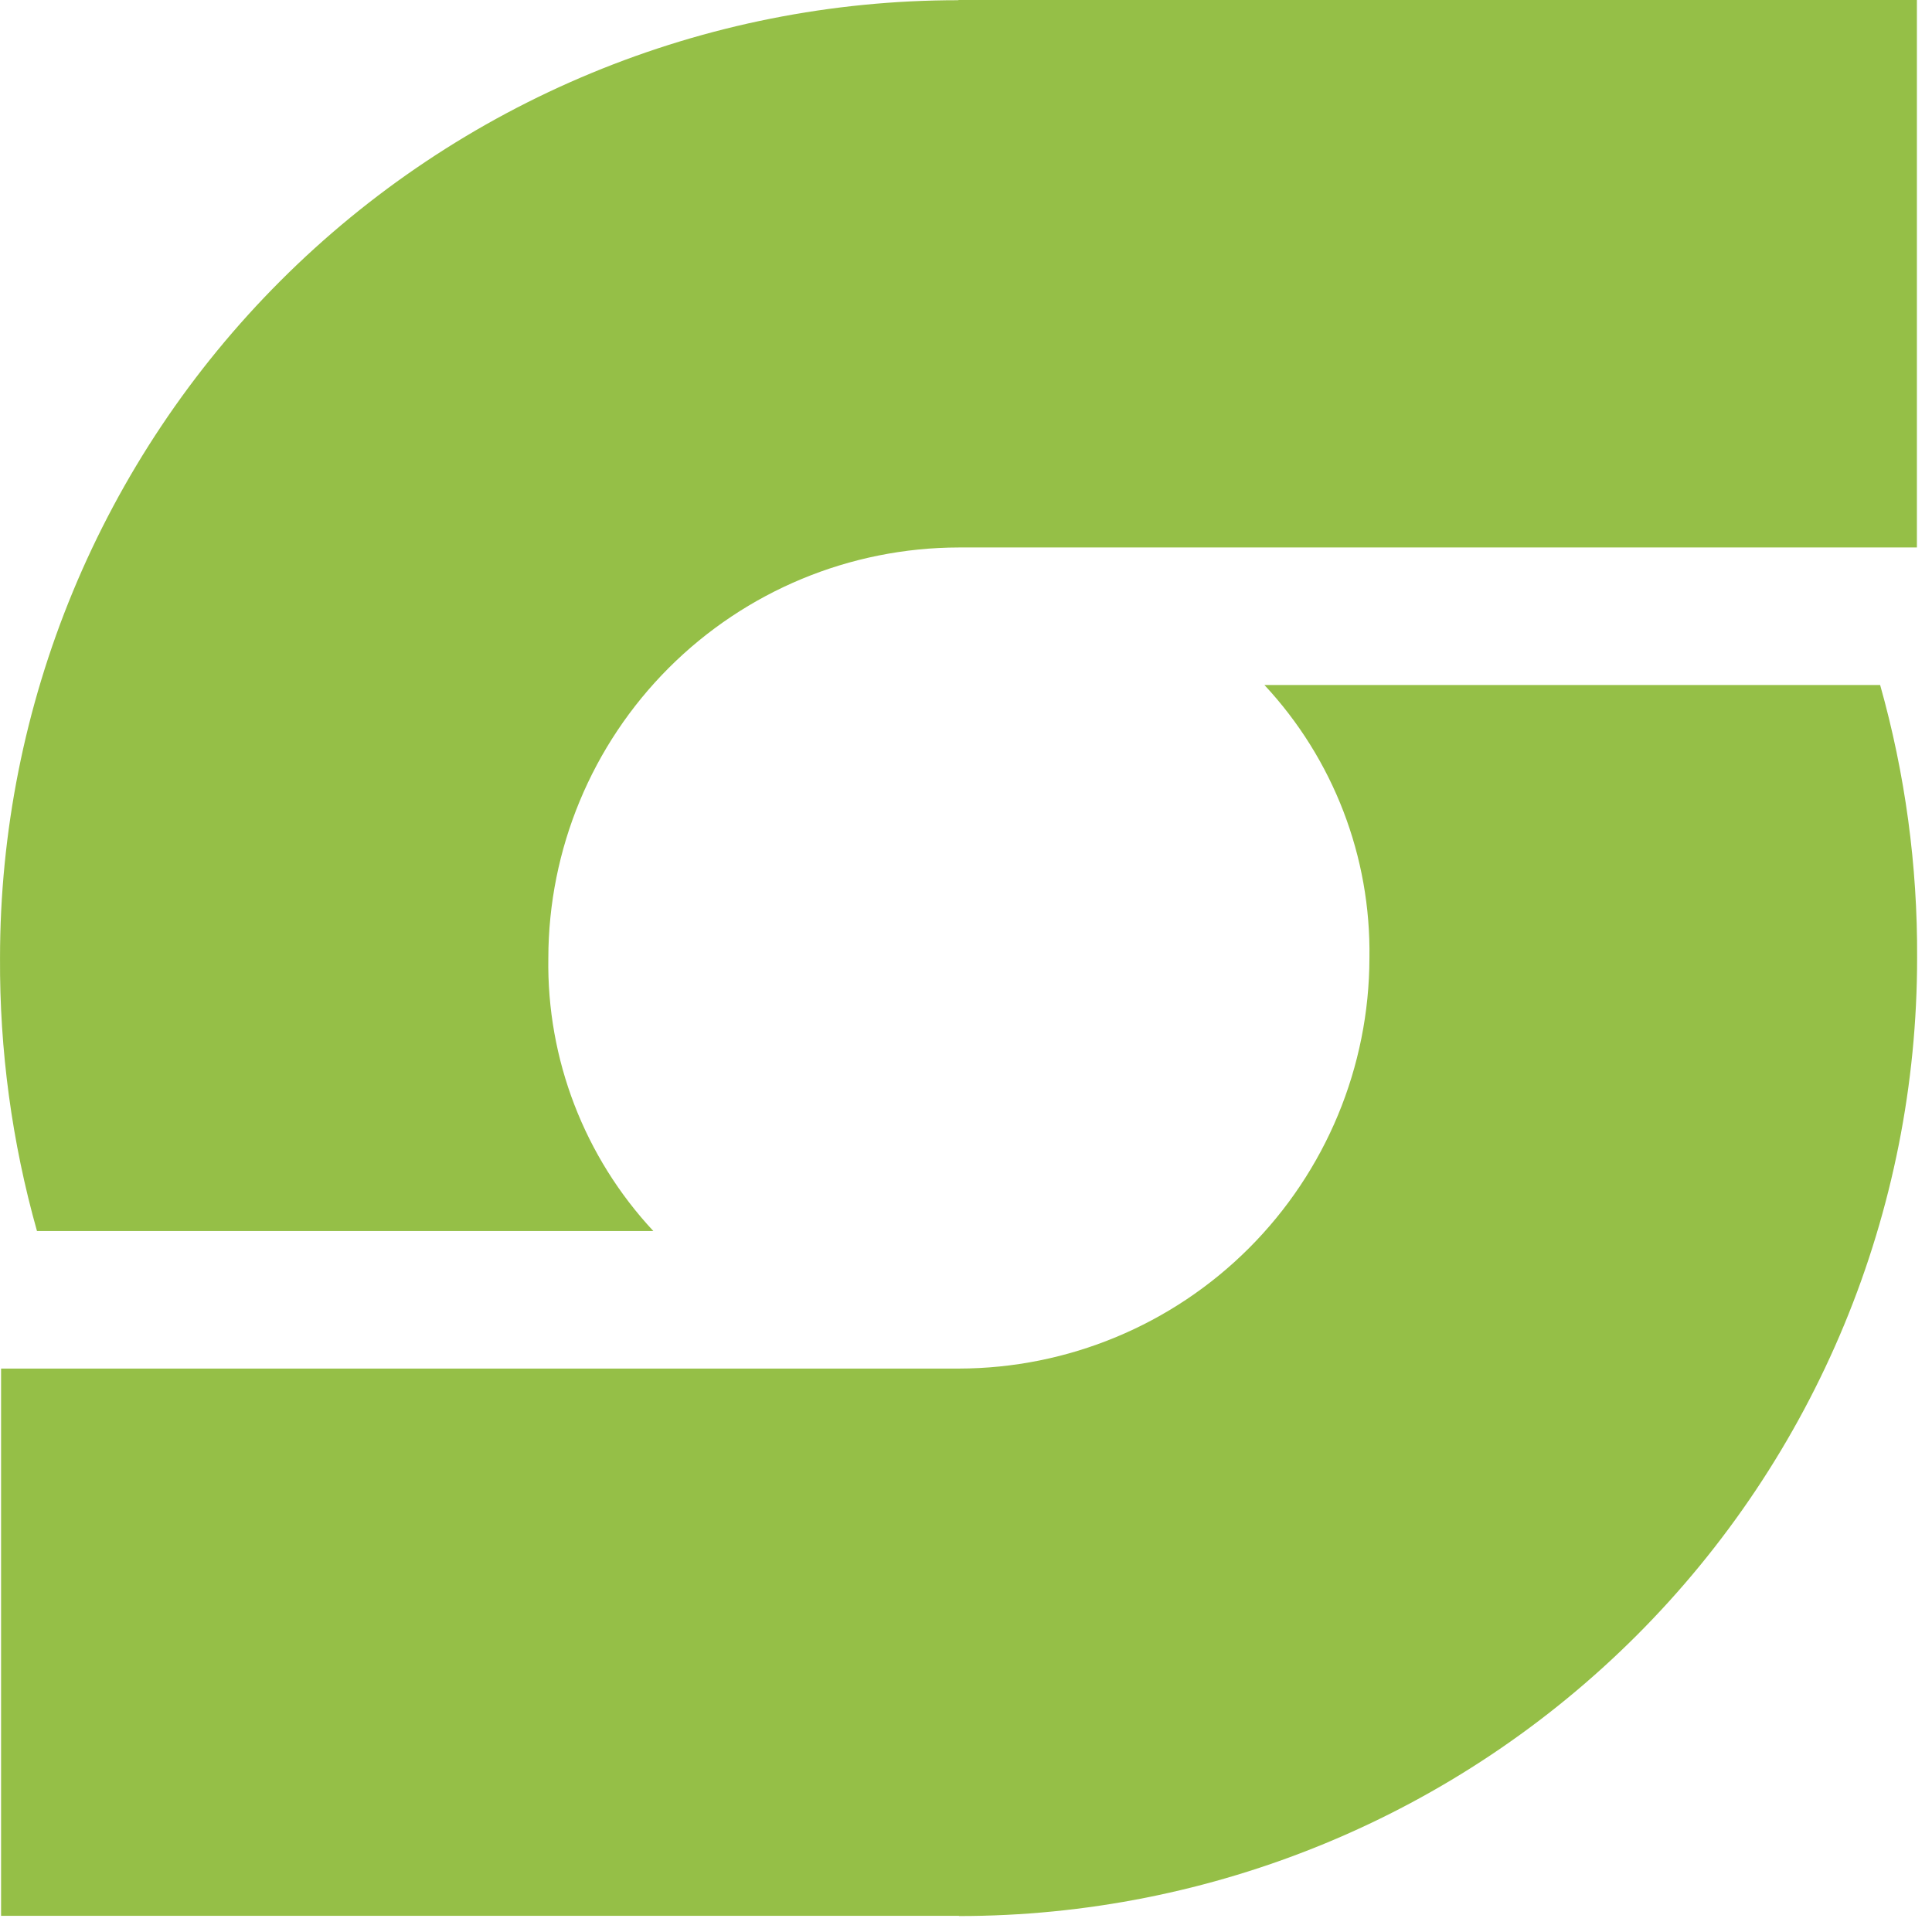
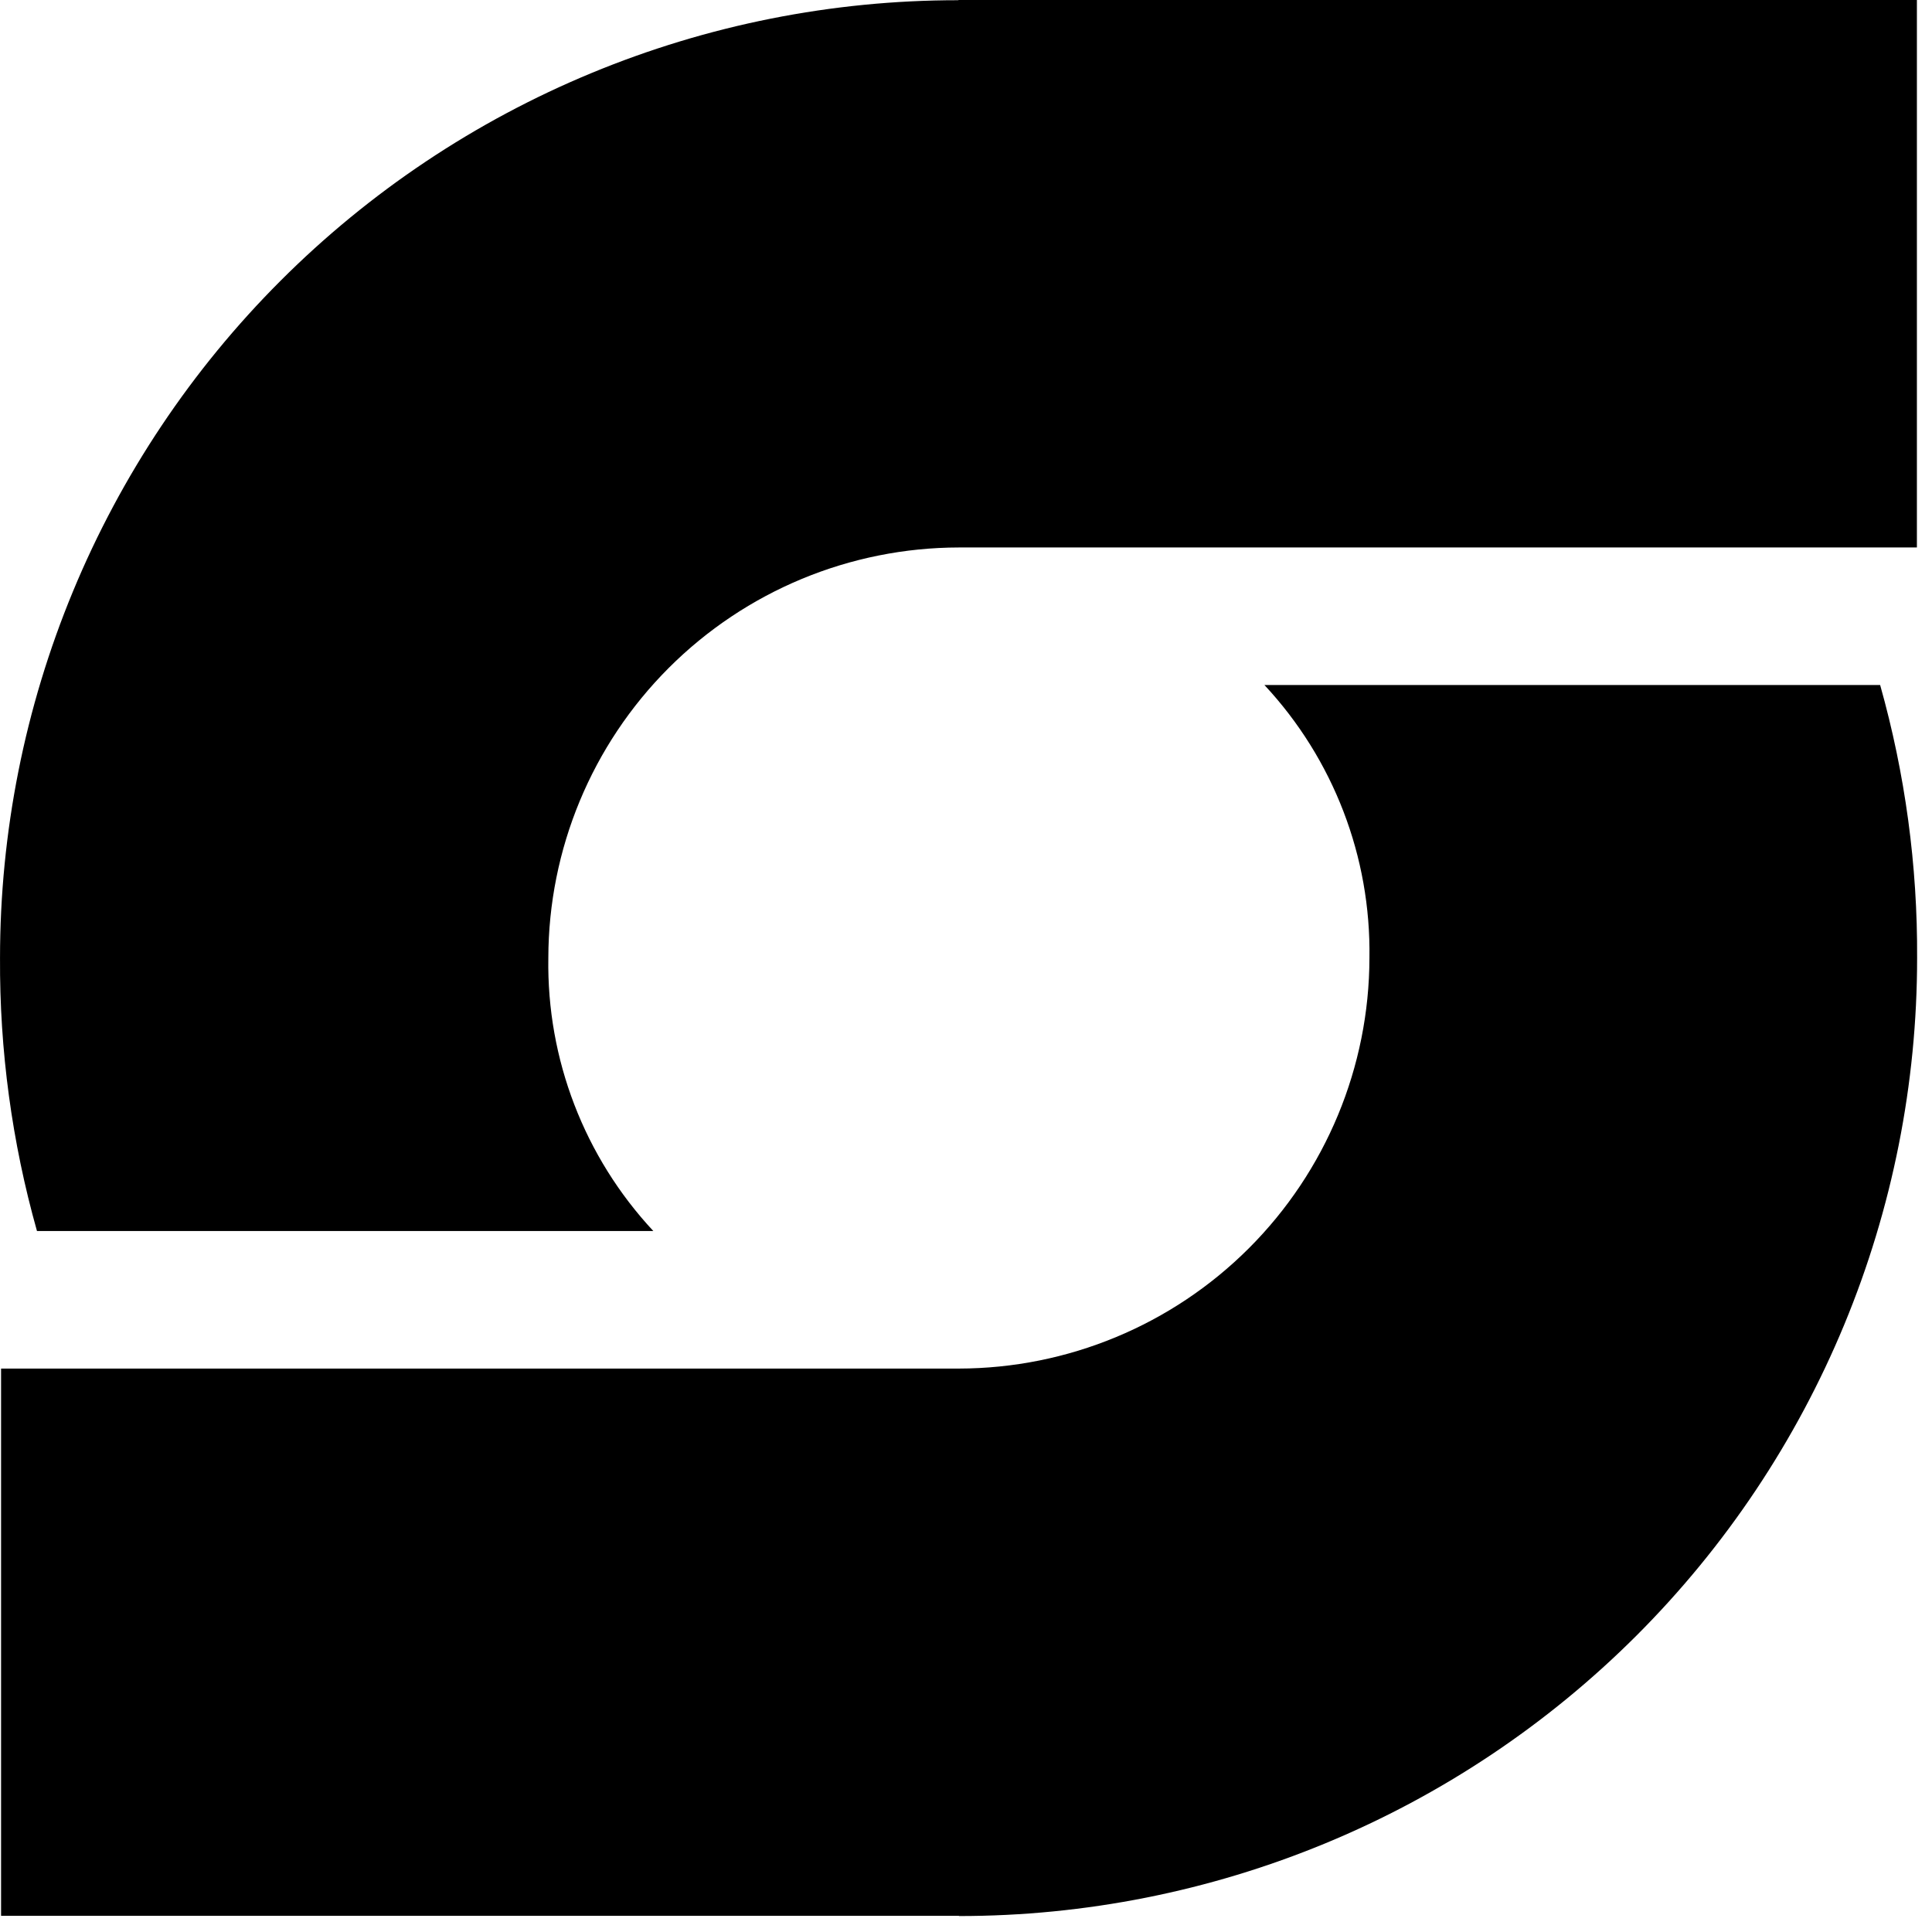
<svg xmlns="http://www.w3.org/2000/svg" fill="currentColor" viewBox="0 0 92 92">
-   <path d="M45.661 0h45.62v26.07h-45.62c-5.183.008-10.15 2.07-13.815 5.735-3.665 3.665-5.727 8.633-5.735 13.815-.077 4.817 1.715 9.476 5 13H1.761c-1.192-4.23-1.784-8.606-1.76-13 0-5.99 1.18-11.921 3.472-17.454 2.292-5.534 5.652-10.562 9.887-14.797 4.235-4.235 9.263-7.595 14.797-9.887C33.69 1.19 39.621.01 45.611.01L45.661 0Zm0 91.23H.051V65.17H45.661c5.183-.008 10.151-2.07 13.815-5.735s5.727-8.633 5.735-13.815c.077-4.817-1.715-9.476-5-13h29.32c1.192 4.23 1.784 8.606 1.76 13 .001 5.991-1.178 11.924-3.47 17.459-2.292 5.535-5.652 10.565-9.889 14.802-4.237 4.236-9.266 7.597-14.802 9.889-5.535 2.292-11.468 3.471-17.46 3.47l-.01-.01Z" fill="#95BF47" />
+   <path d="M45.661 0h45.62v26.07h-45.62c-5.183.008-10.15 2.07-13.815 5.735-3.665 3.665-5.727 8.633-5.735 13.815-.077 4.817 1.715 9.476 5 13H1.761c-1.192-4.23-1.784-8.606-1.76-13 0-5.99 1.18-11.921 3.472-17.454 2.292-5.534 5.652-10.562 9.887-14.797 4.235-4.235 9.263-7.595 14.797-9.887C33.69 1.19 39.621.01 45.611.01L45.661 0Zm0 91.23H.051V65.17H45.661c5.183-.008 10.151-2.07 13.815-5.735s5.727-8.633 5.735-13.815c.077-4.817-1.715-9.476-5-13h29.32c1.192 4.23 1.784 8.606 1.76 13 .001 5.991-1.178 11.924-3.47 17.459-2.292 5.535-5.652 10.565-9.889 14.802-4.237 4.236-9.266 7.597-14.802 9.889-5.535 2.292-11.468 3.471-17.46 3.47l-.01-.01Z" fill="#000" />
</svg>
